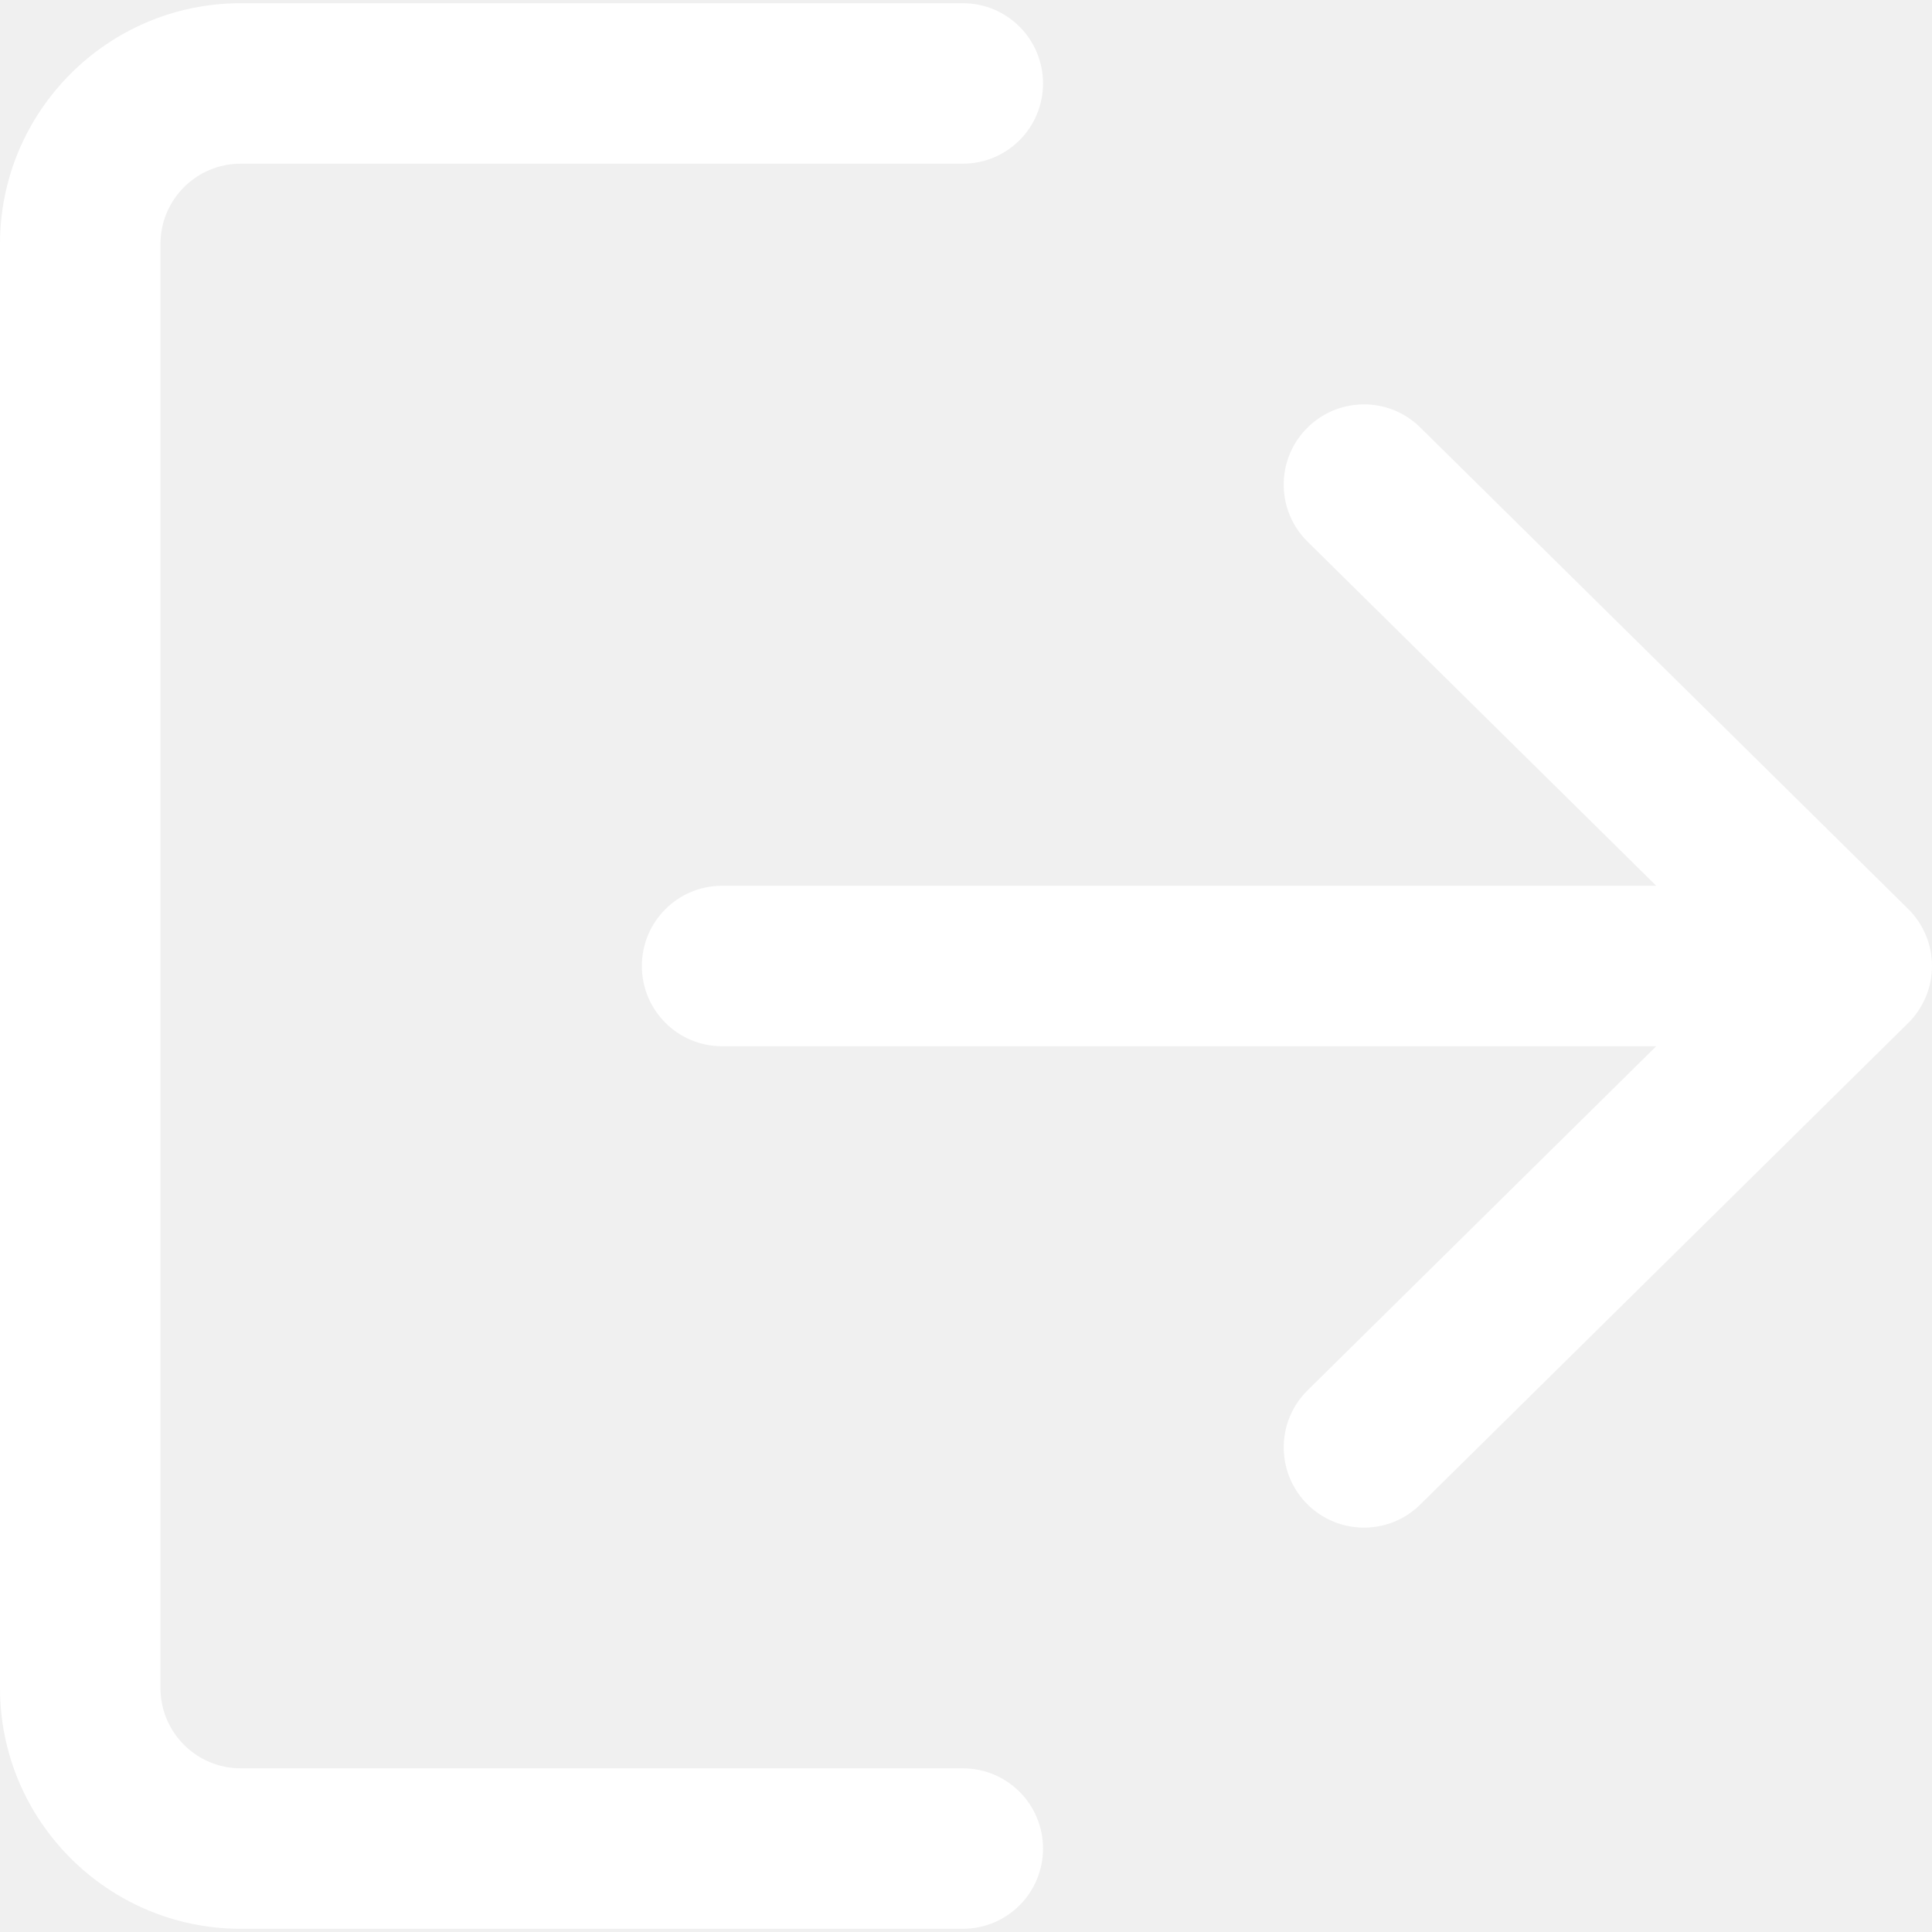
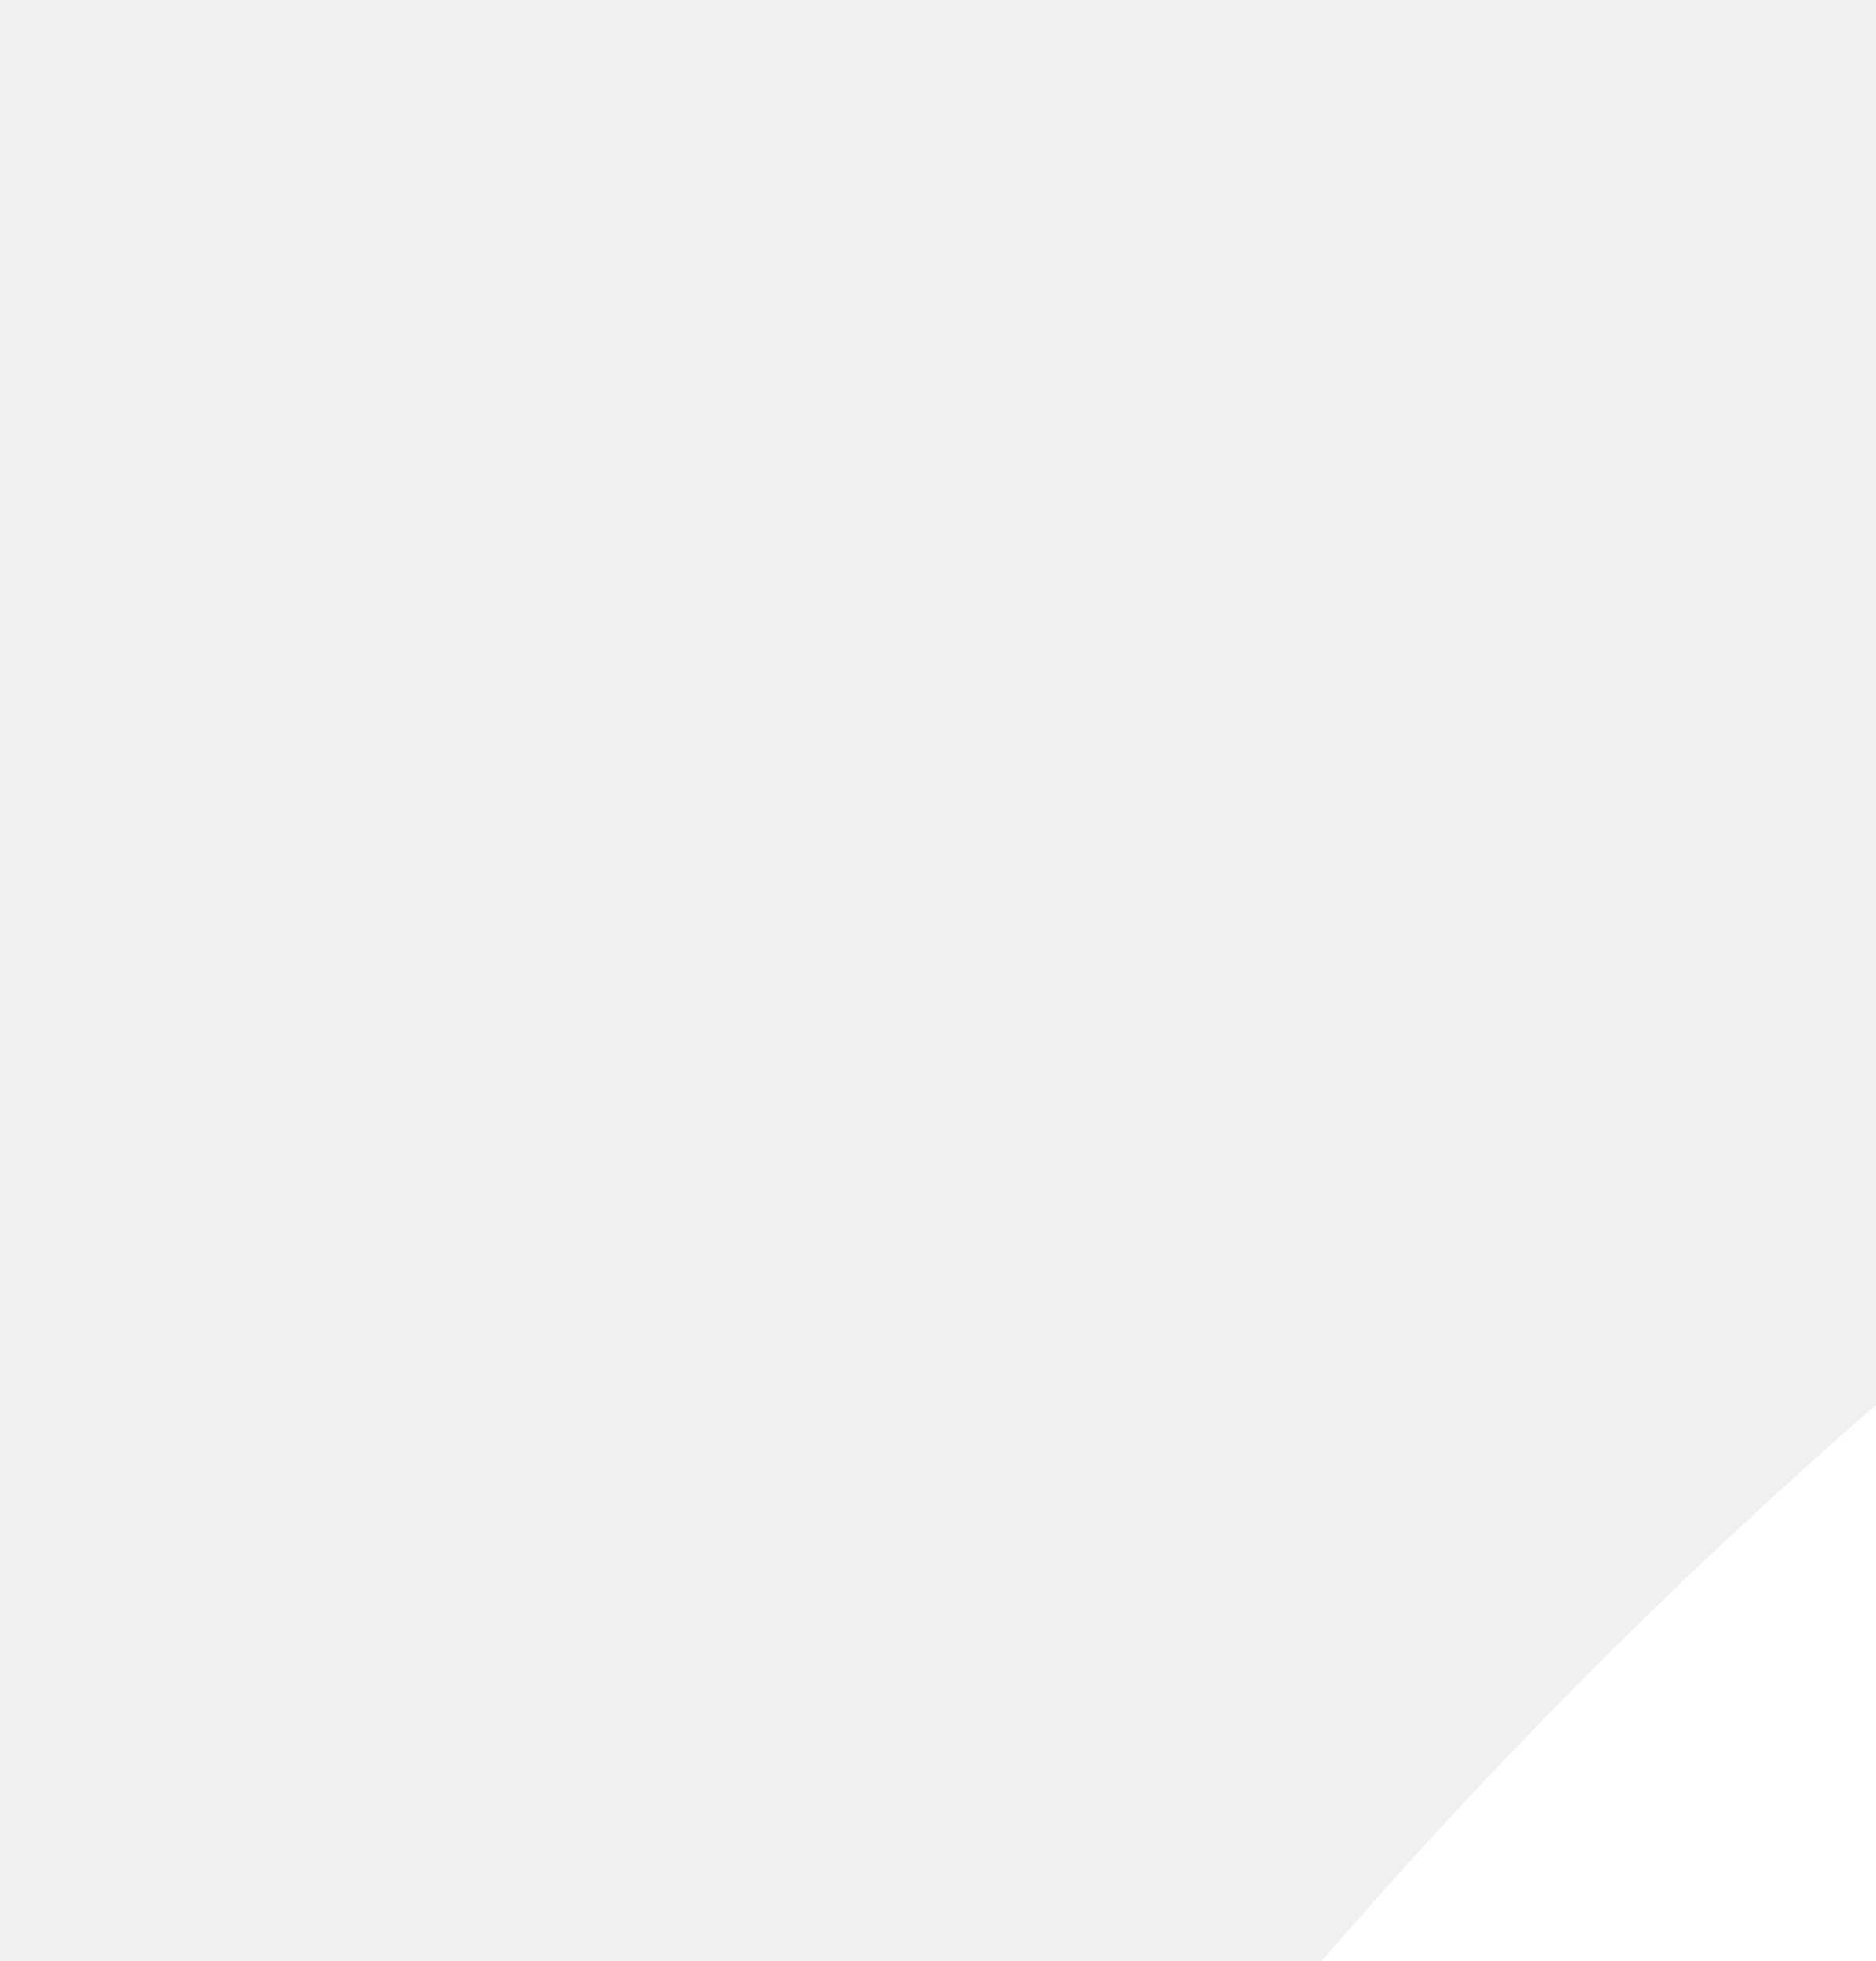
- <svg xmlns="http://www.w3.org/2000/svg" version="1.1" width="512" height="512" x="0" y="0" viewBox="0 0 512 512" style="enable-background:new 0 0 512 512" xml:space="preserve" class="">
+ <svg xmlns="http://www.w3.org/2000/svg" version="1.1" width="22" height="23" x="0" y="0" viewBox="0 0 22 23" xml:space="preserve" class="">
  <g>
    <g>
      <g>
        <path d="M255.15,468.625H63.787c-11.737,0-21.262-9.526-21.262-21.262V64.638c0-11.737,9.526-21.262,21.262-21.262H255.15    c11.758,0,21.262-9.504,21.262-21.262S266.908,0.85,255.15,0.85H63.787C28.619,0.85,0,29.47,0,64.638v382.724    c0,35.168,28.619,63.787,63.787,63.787H255.15c11.758,0,21.262-9.504,21.262-21.262    C276.412,478.129,266.908,468.625,255.15,468.625z" fill="#ffffff" data-original="#000000" style="" class="" />
      </g>
    </g>
    <g>
      <g>
        <path d="M505.664,240.861L376.388,113.286c-8.335-8.25-21.815-8.143-30.065,0.213s-8.165,21.815,0.213,30.065l92.385,91.173    H191.362c-11.758,0-21.262,9.504-21.262,21.262c0,11.758,9.504,21.263,21.262,21.263h247.559l-92.385,91.173    c-8.377,8.25-8.441,21.709-0.213,30.065c4.167,4.21,9.653,6.336,15.139,6.336c5.401,0,10.801-2.041,14.926-6.124l129.276-127.575    c4.04-3.997,6.336-9.441,6.336-15.139C512,250.302,509.725,244.88,505.664,240.861z" fill="#ffffff" data-original="#000000" style="" class="" />
      </g>
    </g>
    <g>
</g>
    <g>
</g>
    <g>
</g>
    <g>
</g>
    <g>
</g>
    <g>
</g>
    <g>
</g>
    <g>
</g>
    <g>
</g>
    <g>
</g>
    <g>
</g>
    <g>
</g>
    <g>
</g>
    <g>
</g>
    <g>
</g>
  </g>
</svg>
